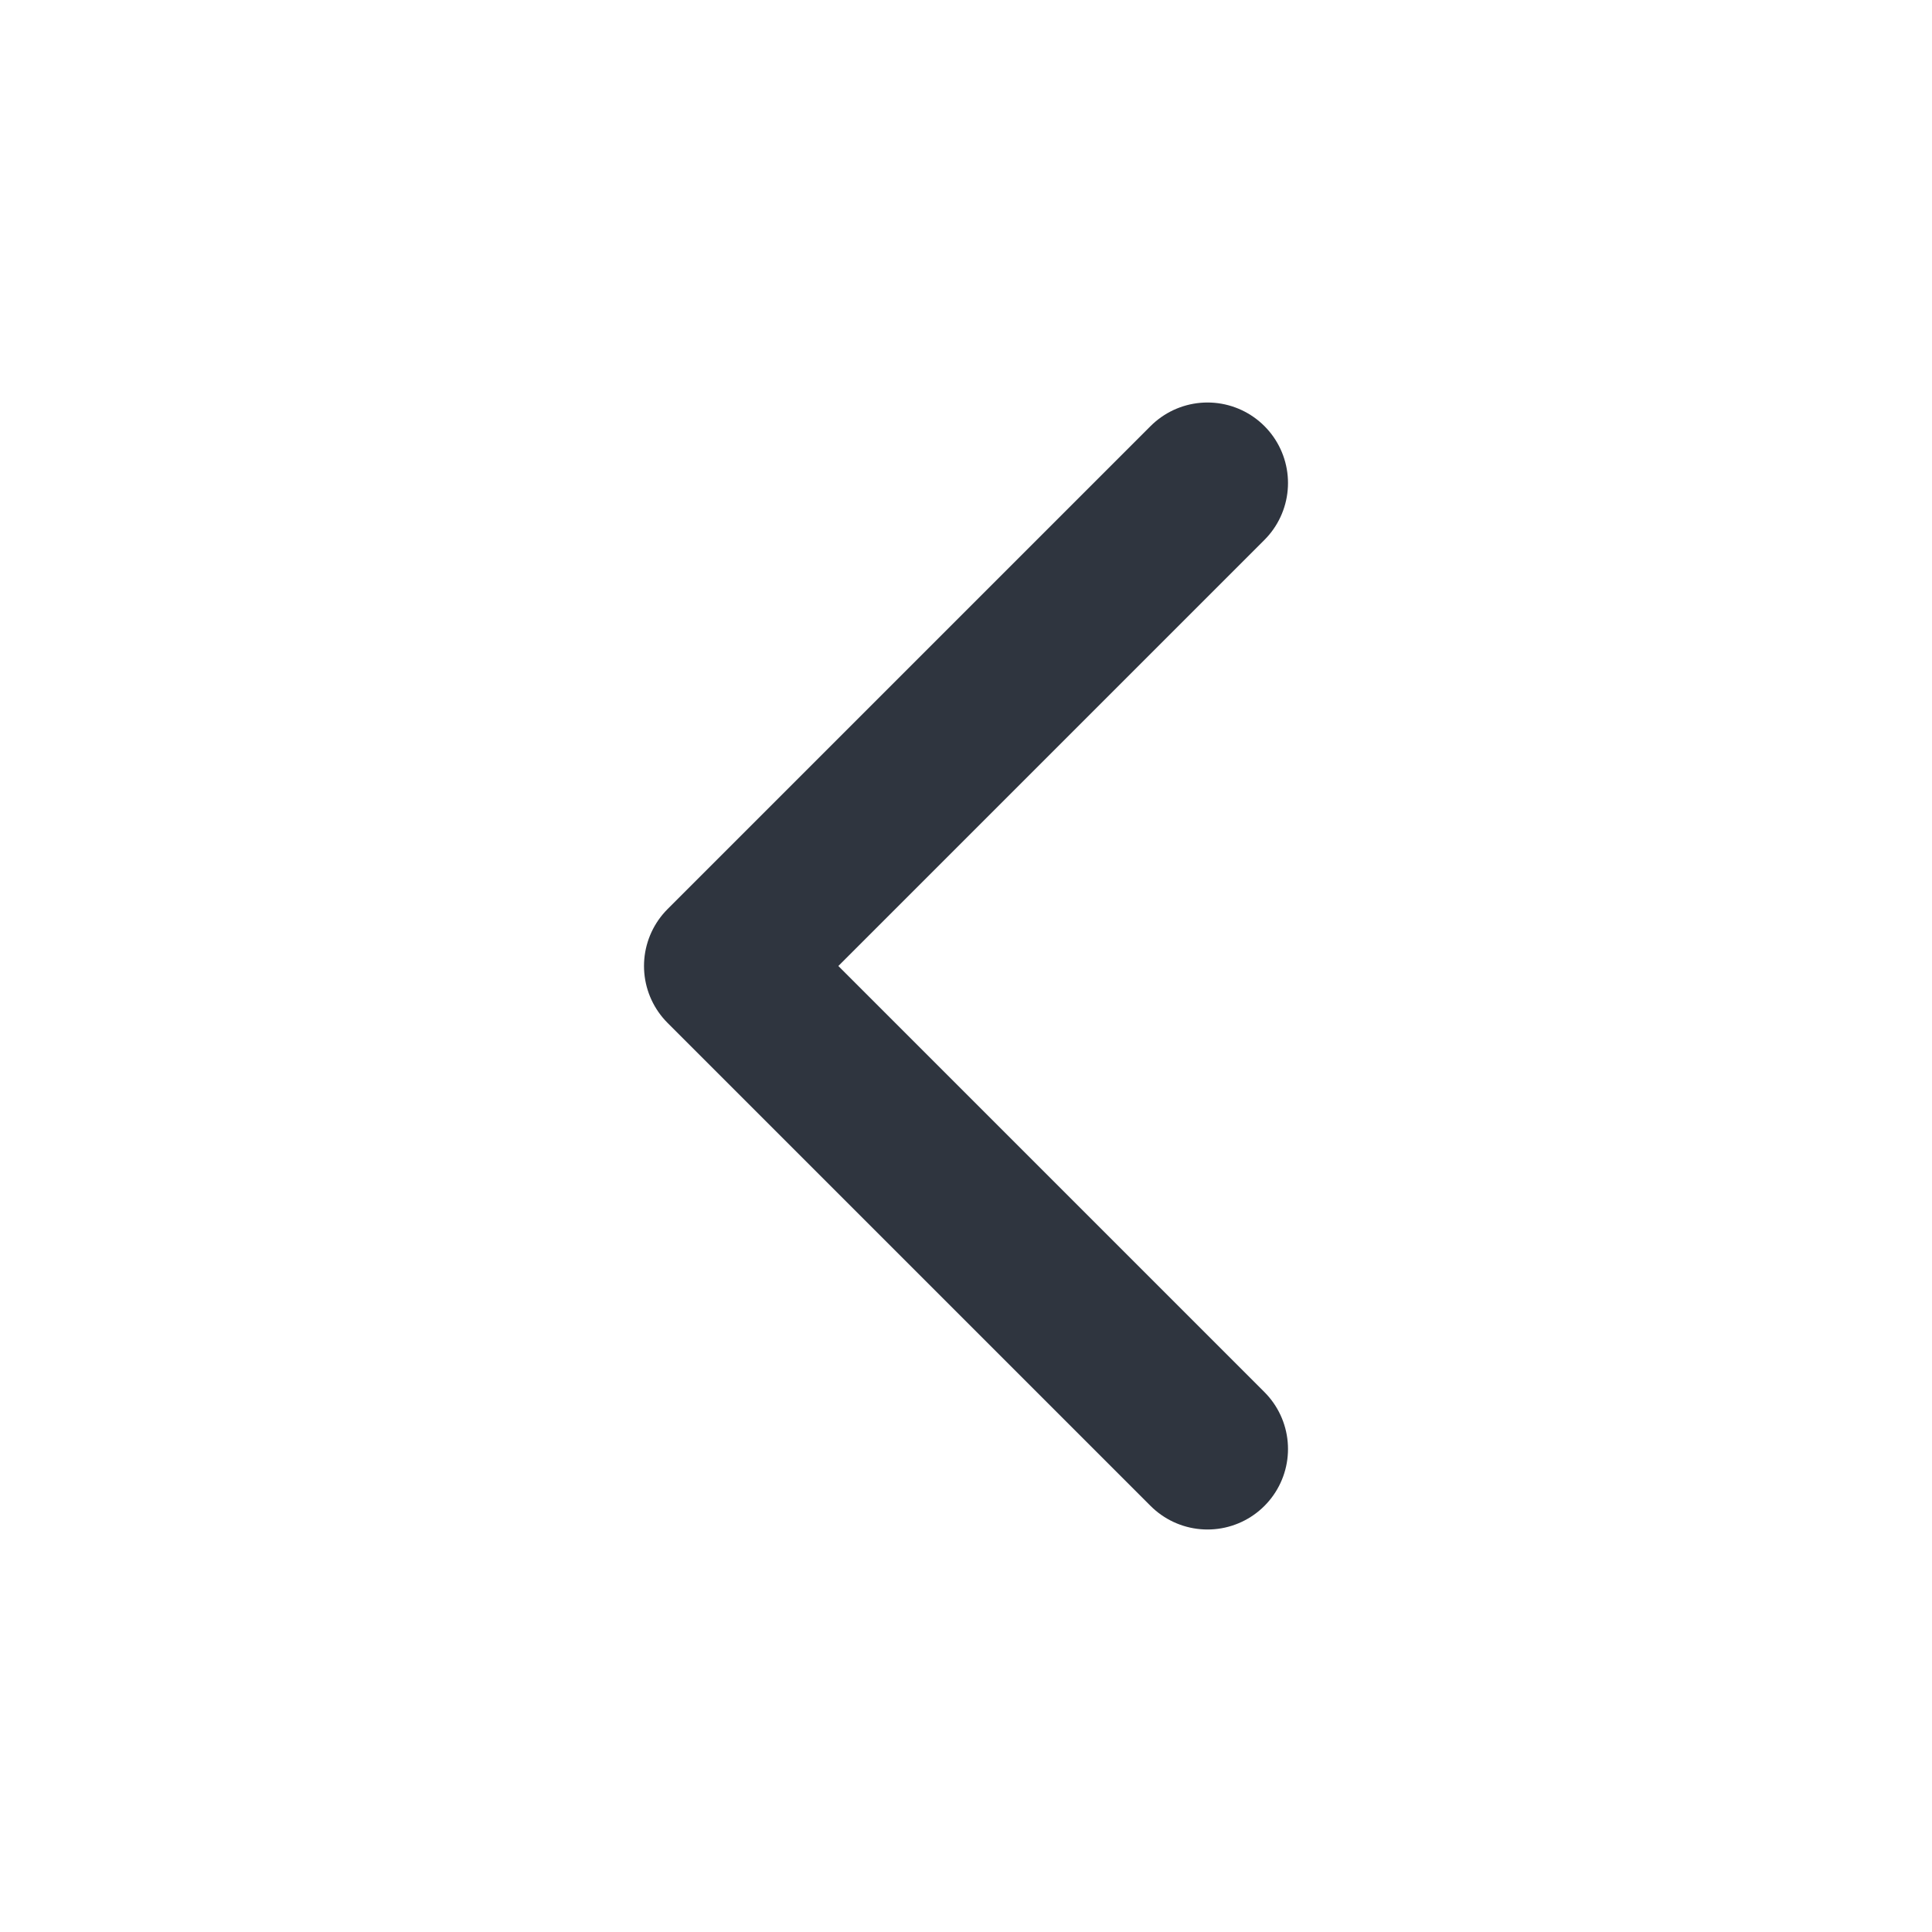
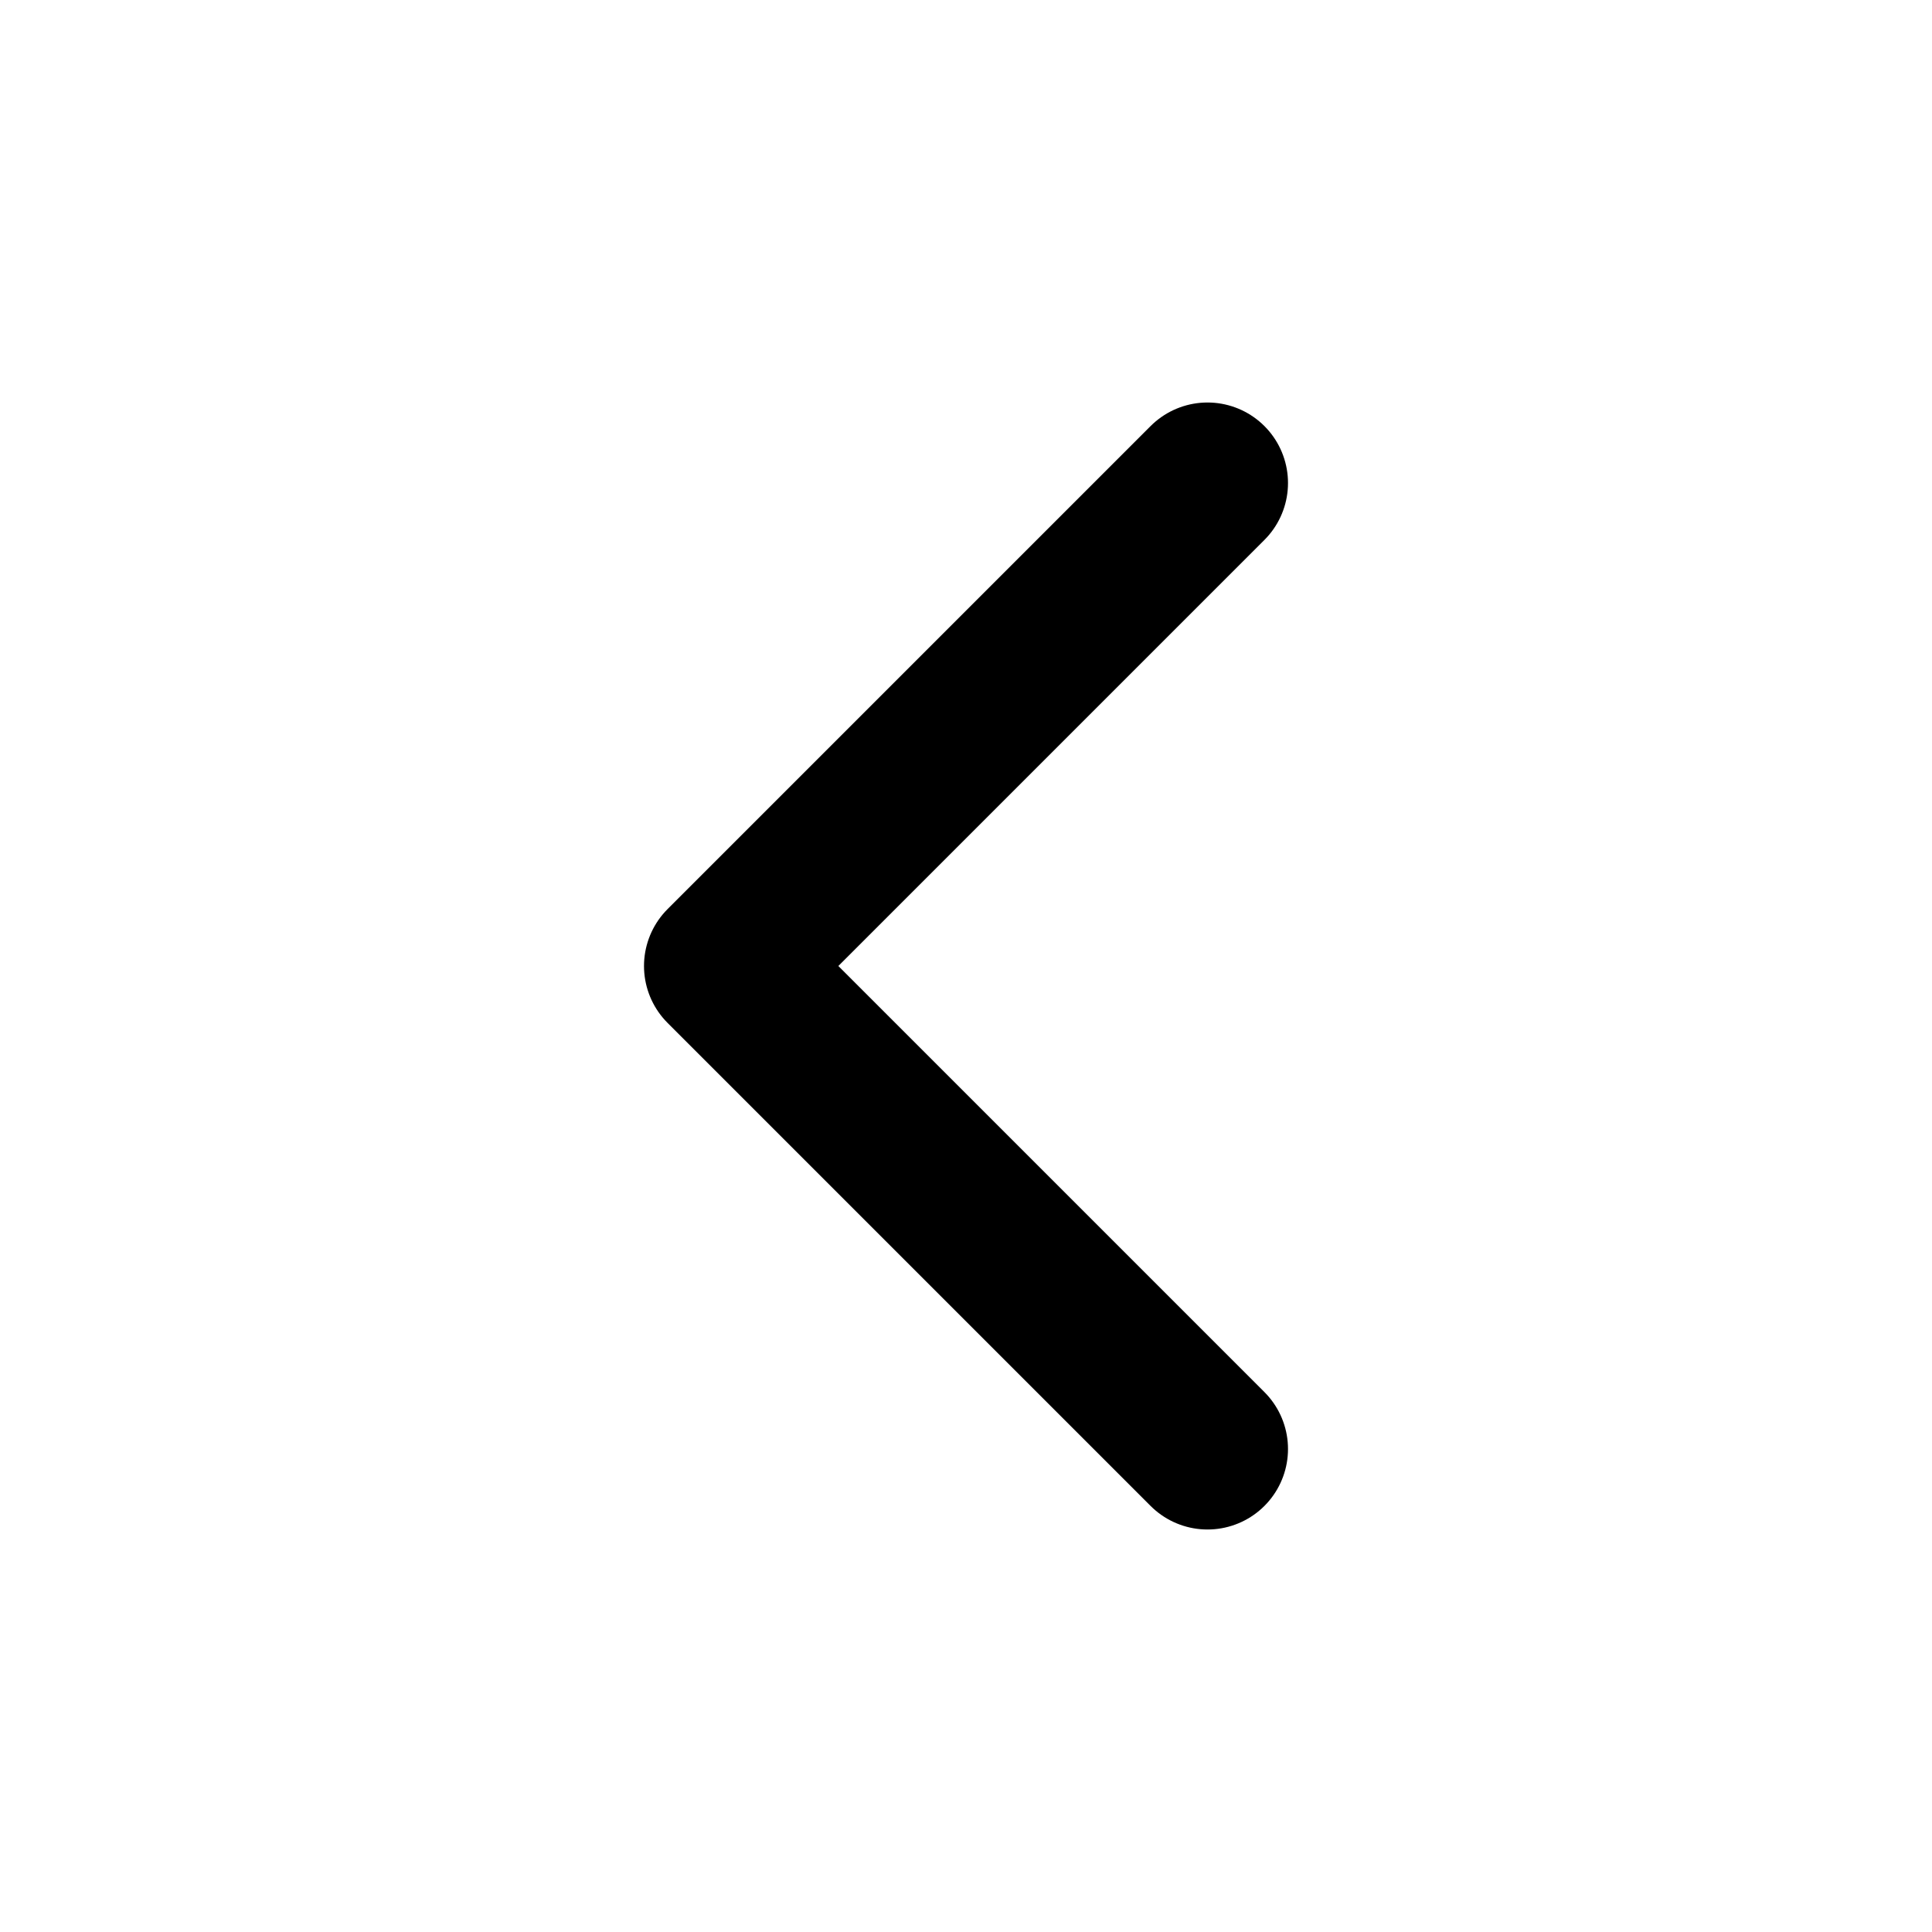
<svg xmlns="http://www.w3.org/2000/svg" width="24" height="24" viewBox="0 0 24 24" fill="none">
-   <path d="M15 18L9 12L15 6" stroke="#2F353F" stroke-width="2" stroke-linecap="round" stroke-linejoin="round" />
+   <path d="M15 18L9 12L15 6" stroke="currentColor" stroke-width="2" stroke-linecap="round" stroke-linejoin="round" />
</svg>
